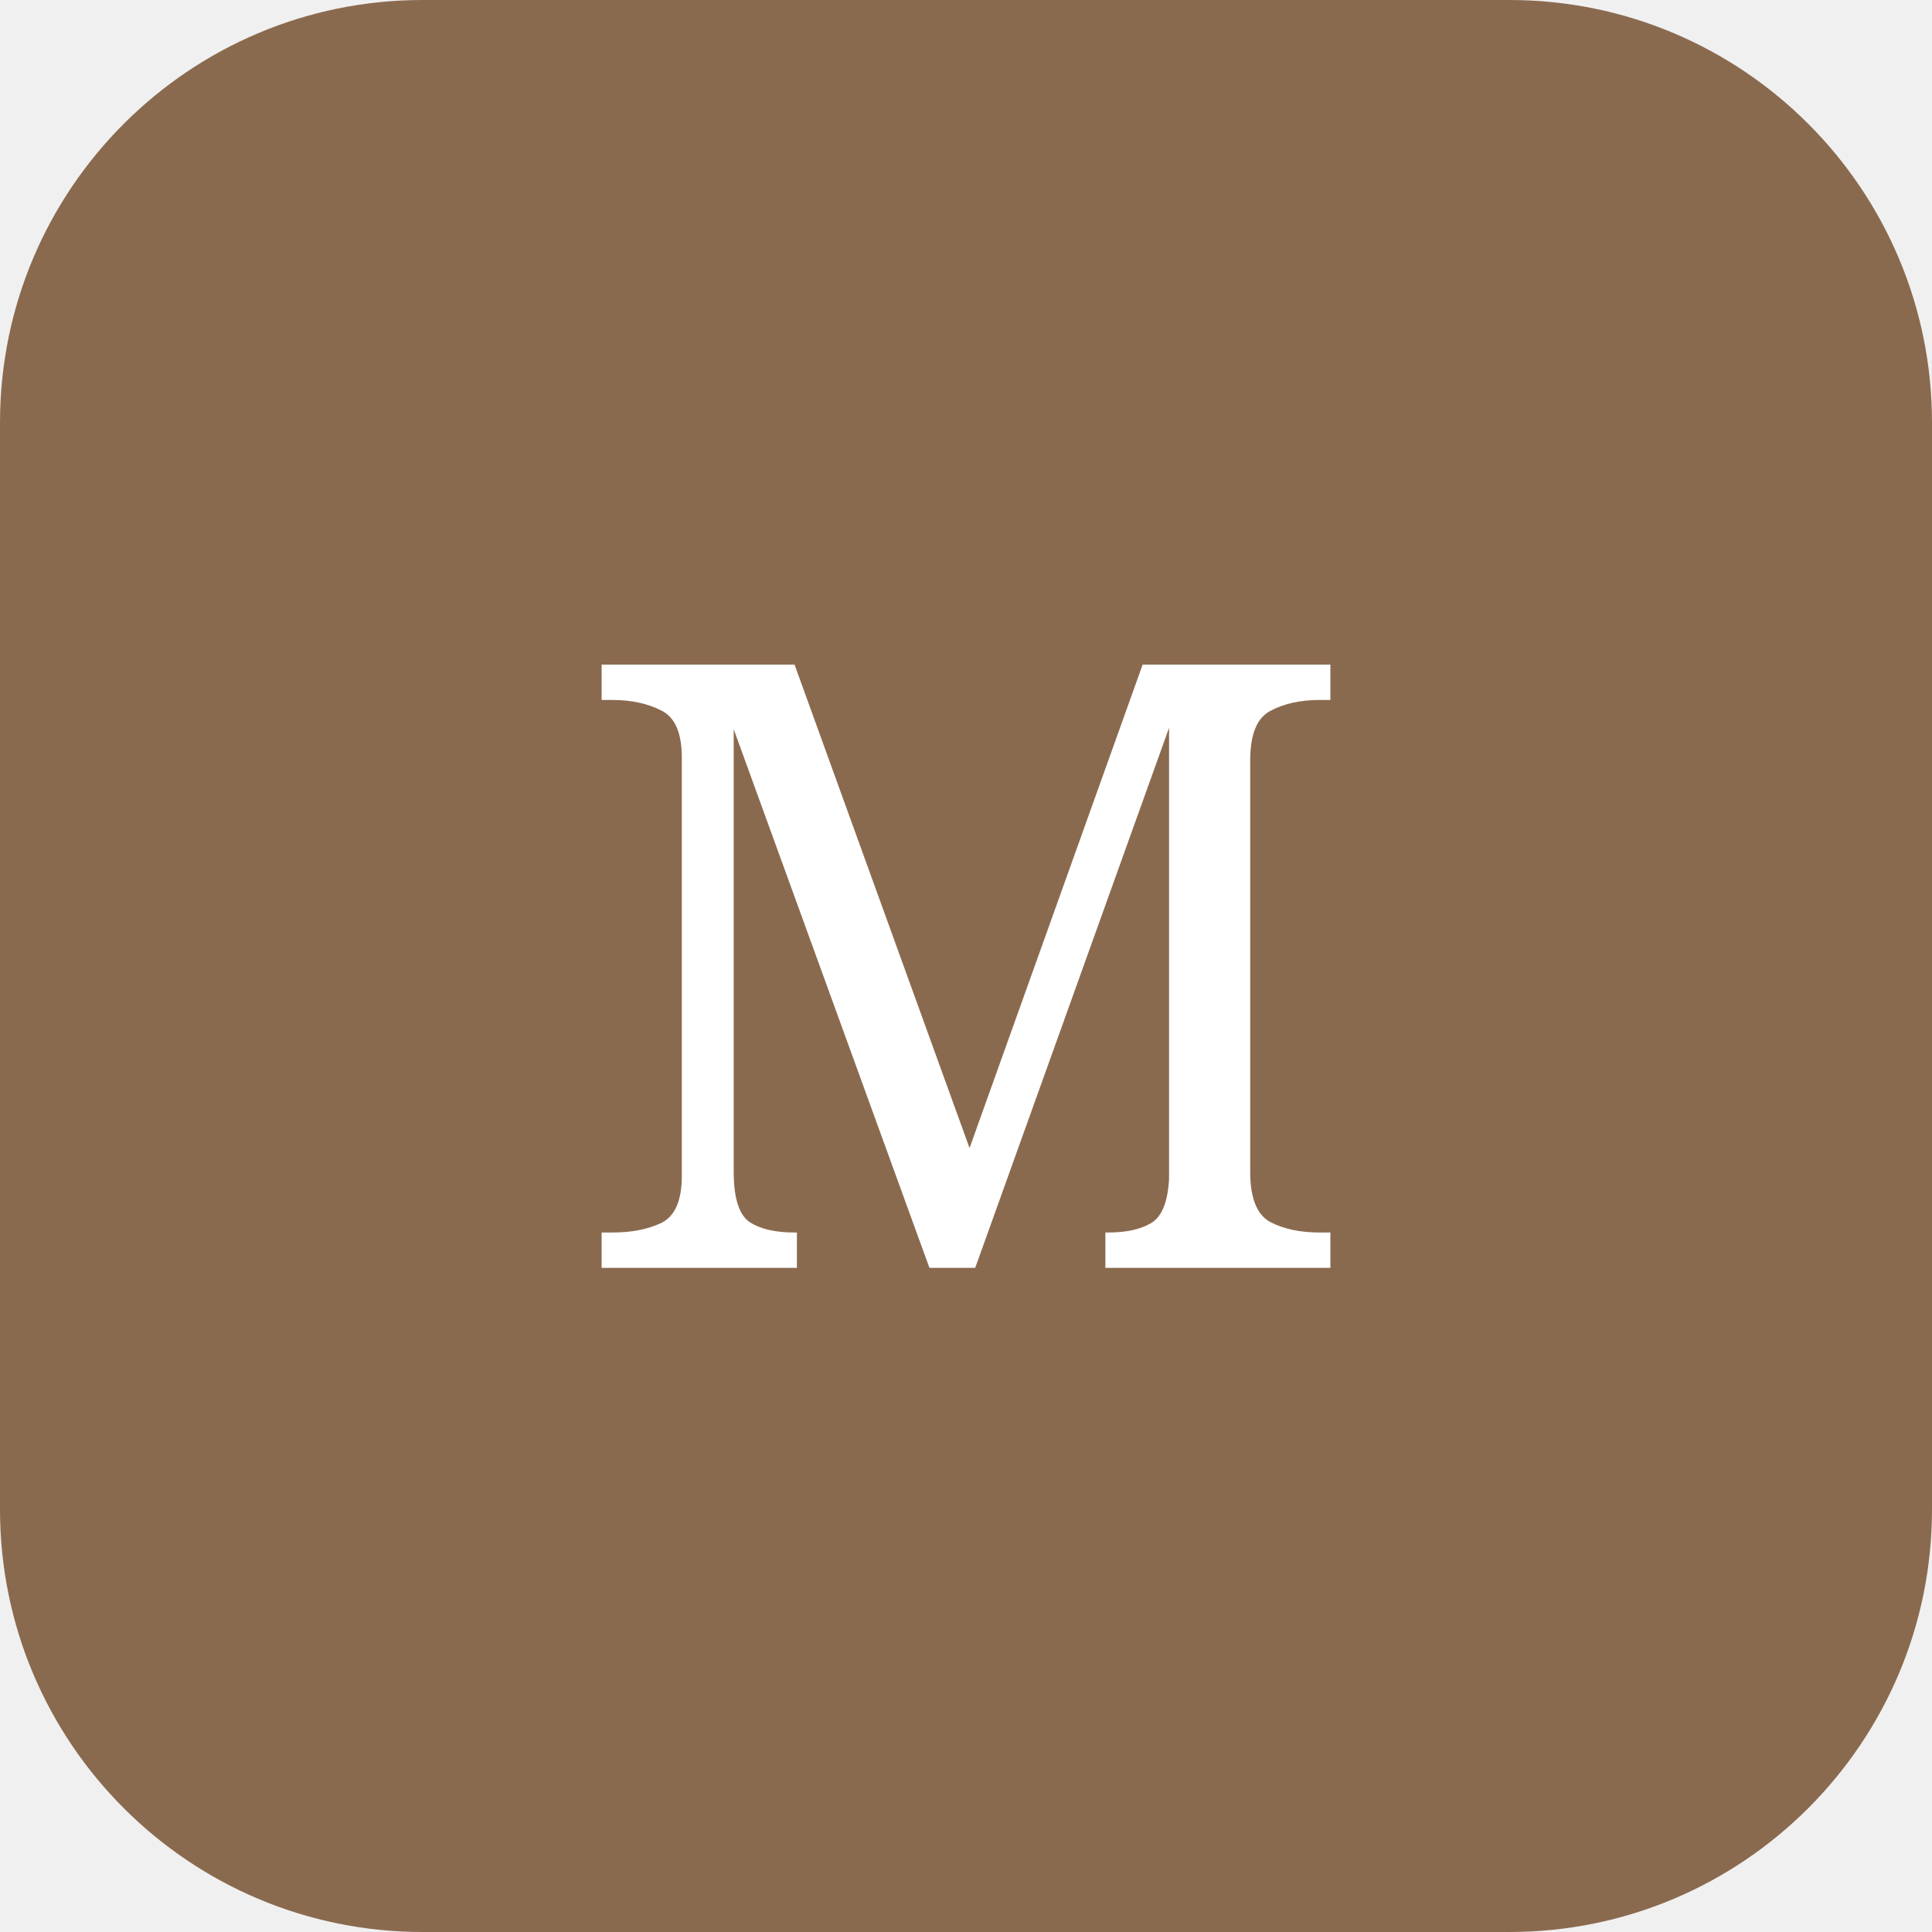
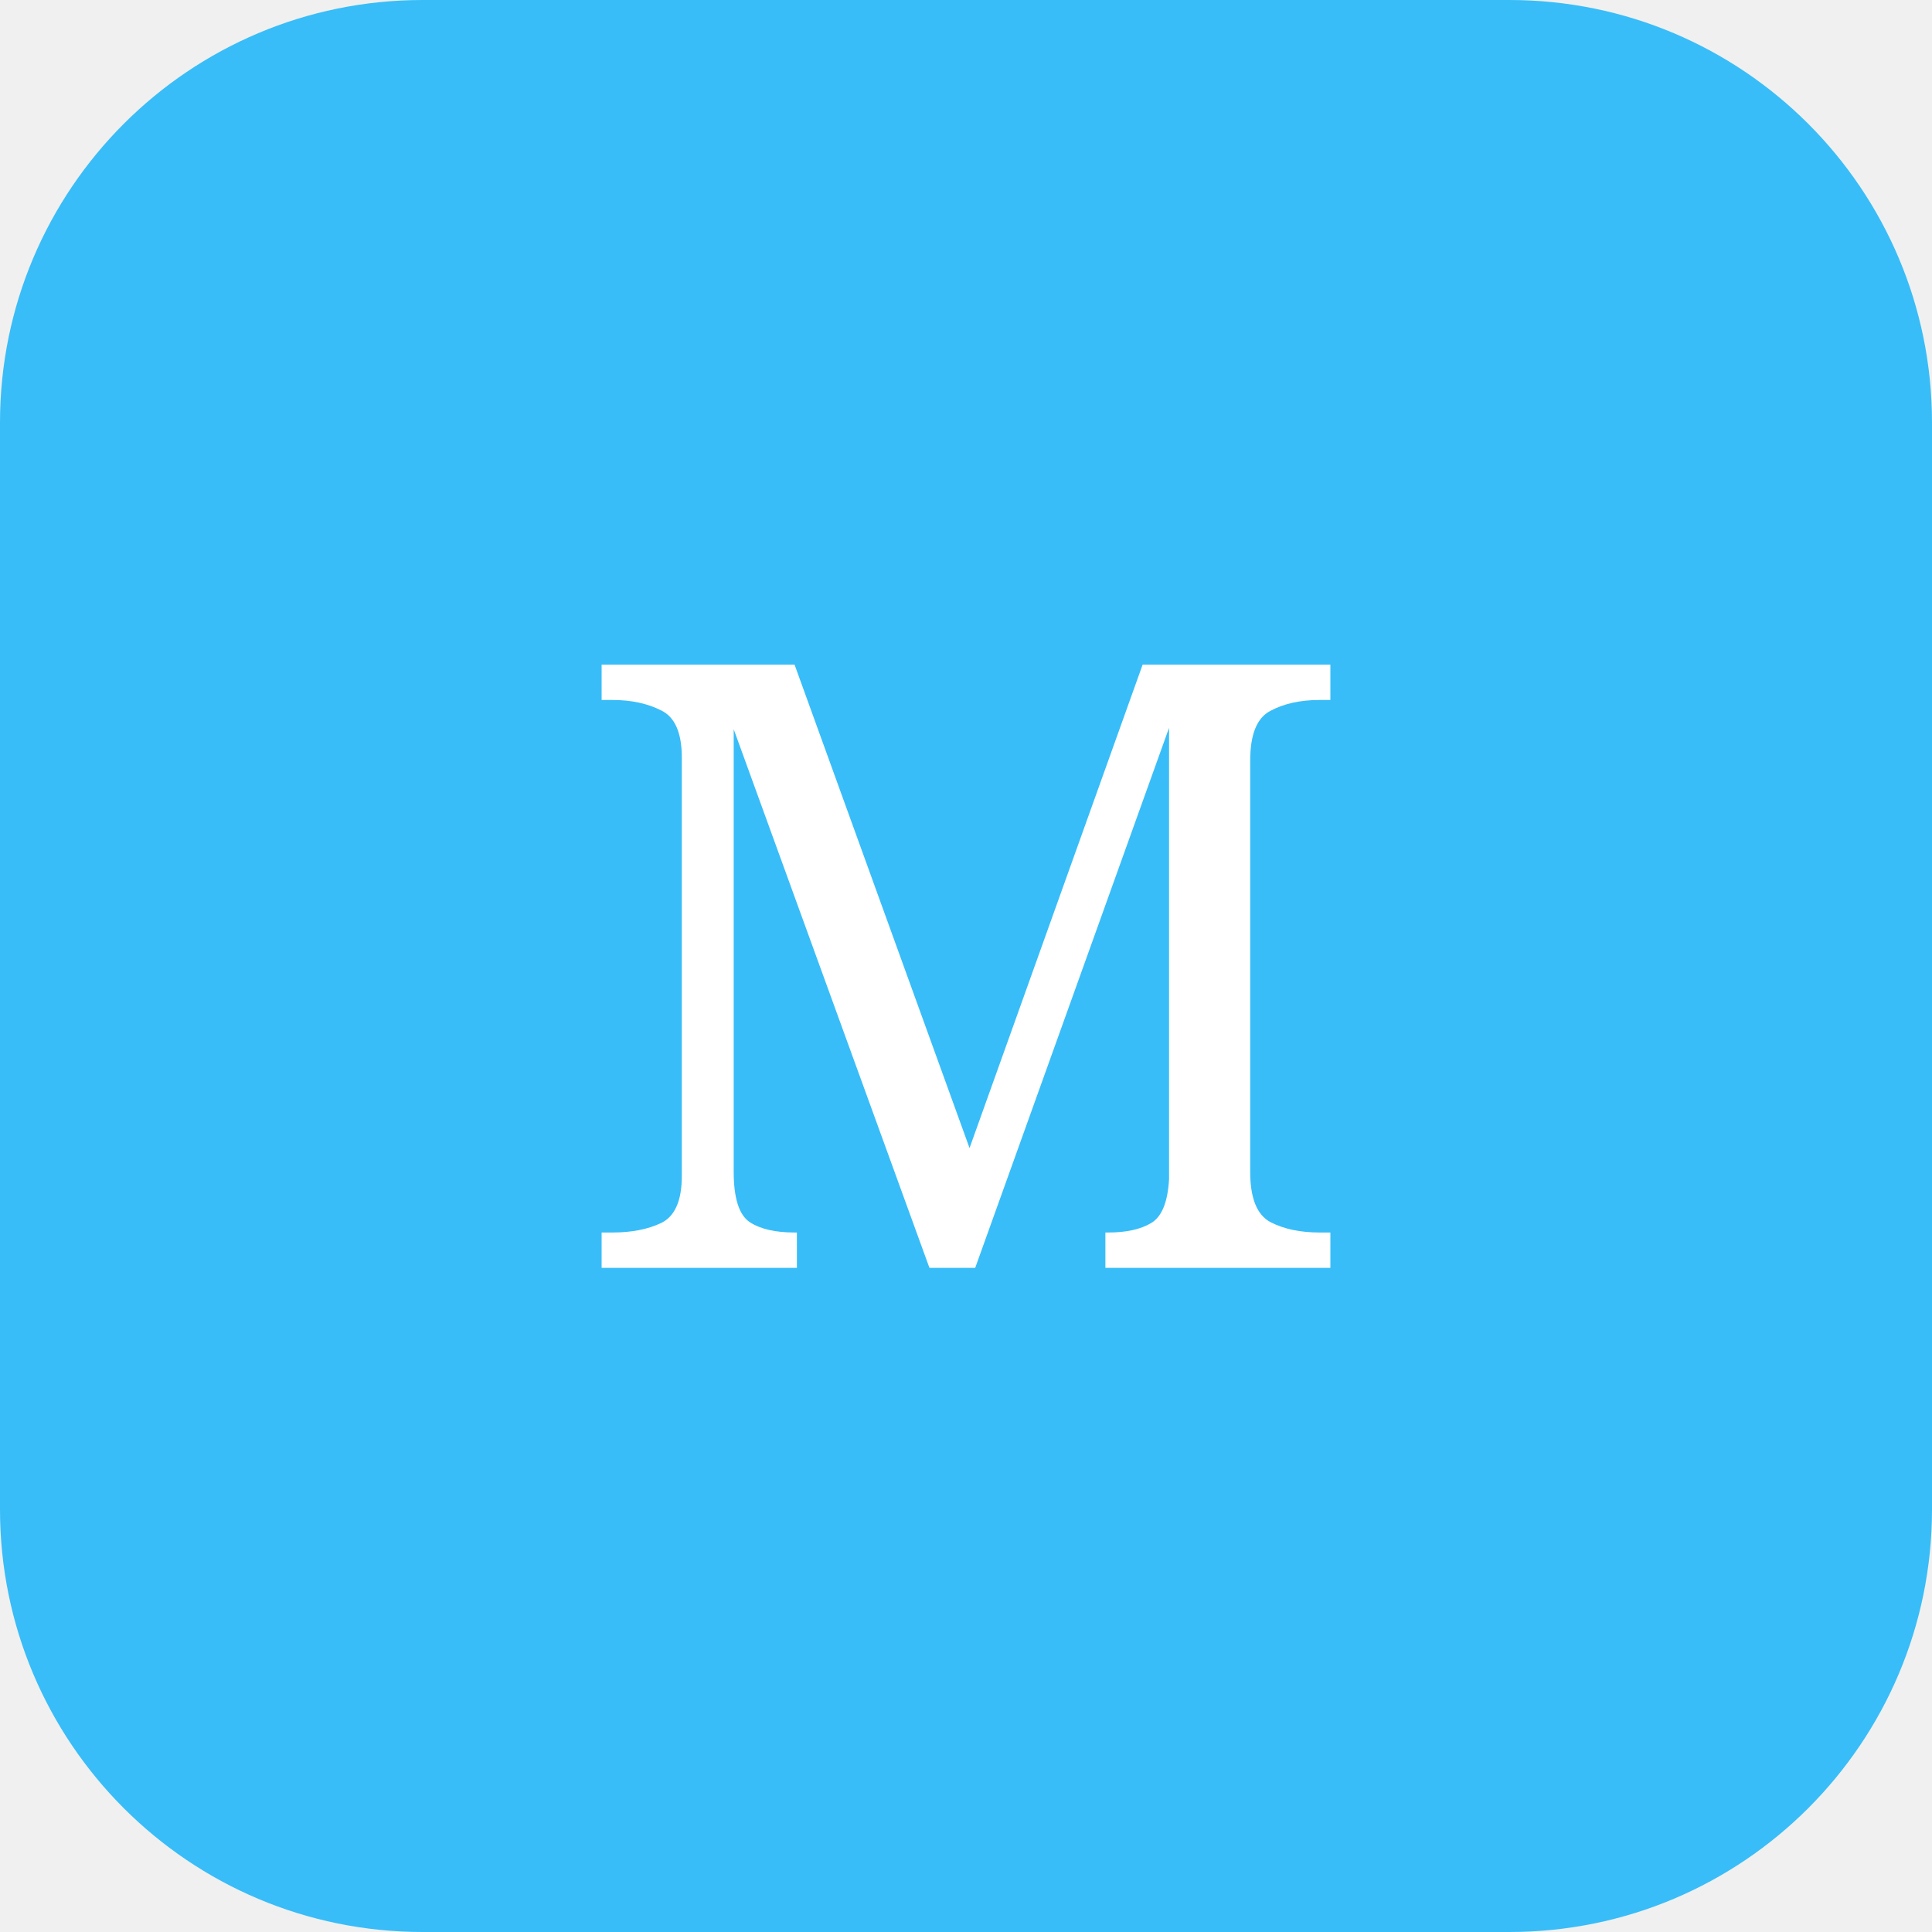
<svg xmlns="http://www.w3.org/2000/svg" viewBox="0 0 64 64">
-   <rect width="64" height="64" rx="14" fill="#8a6a4f" />
+   <rect width="64" height="64" rx="14" fill="#38bdf8" />
  <text x="32" y="42" text-anchor="middle" font-size="28" font-family="Georgia,serif" fill="#fff">M</text>
</svg>
